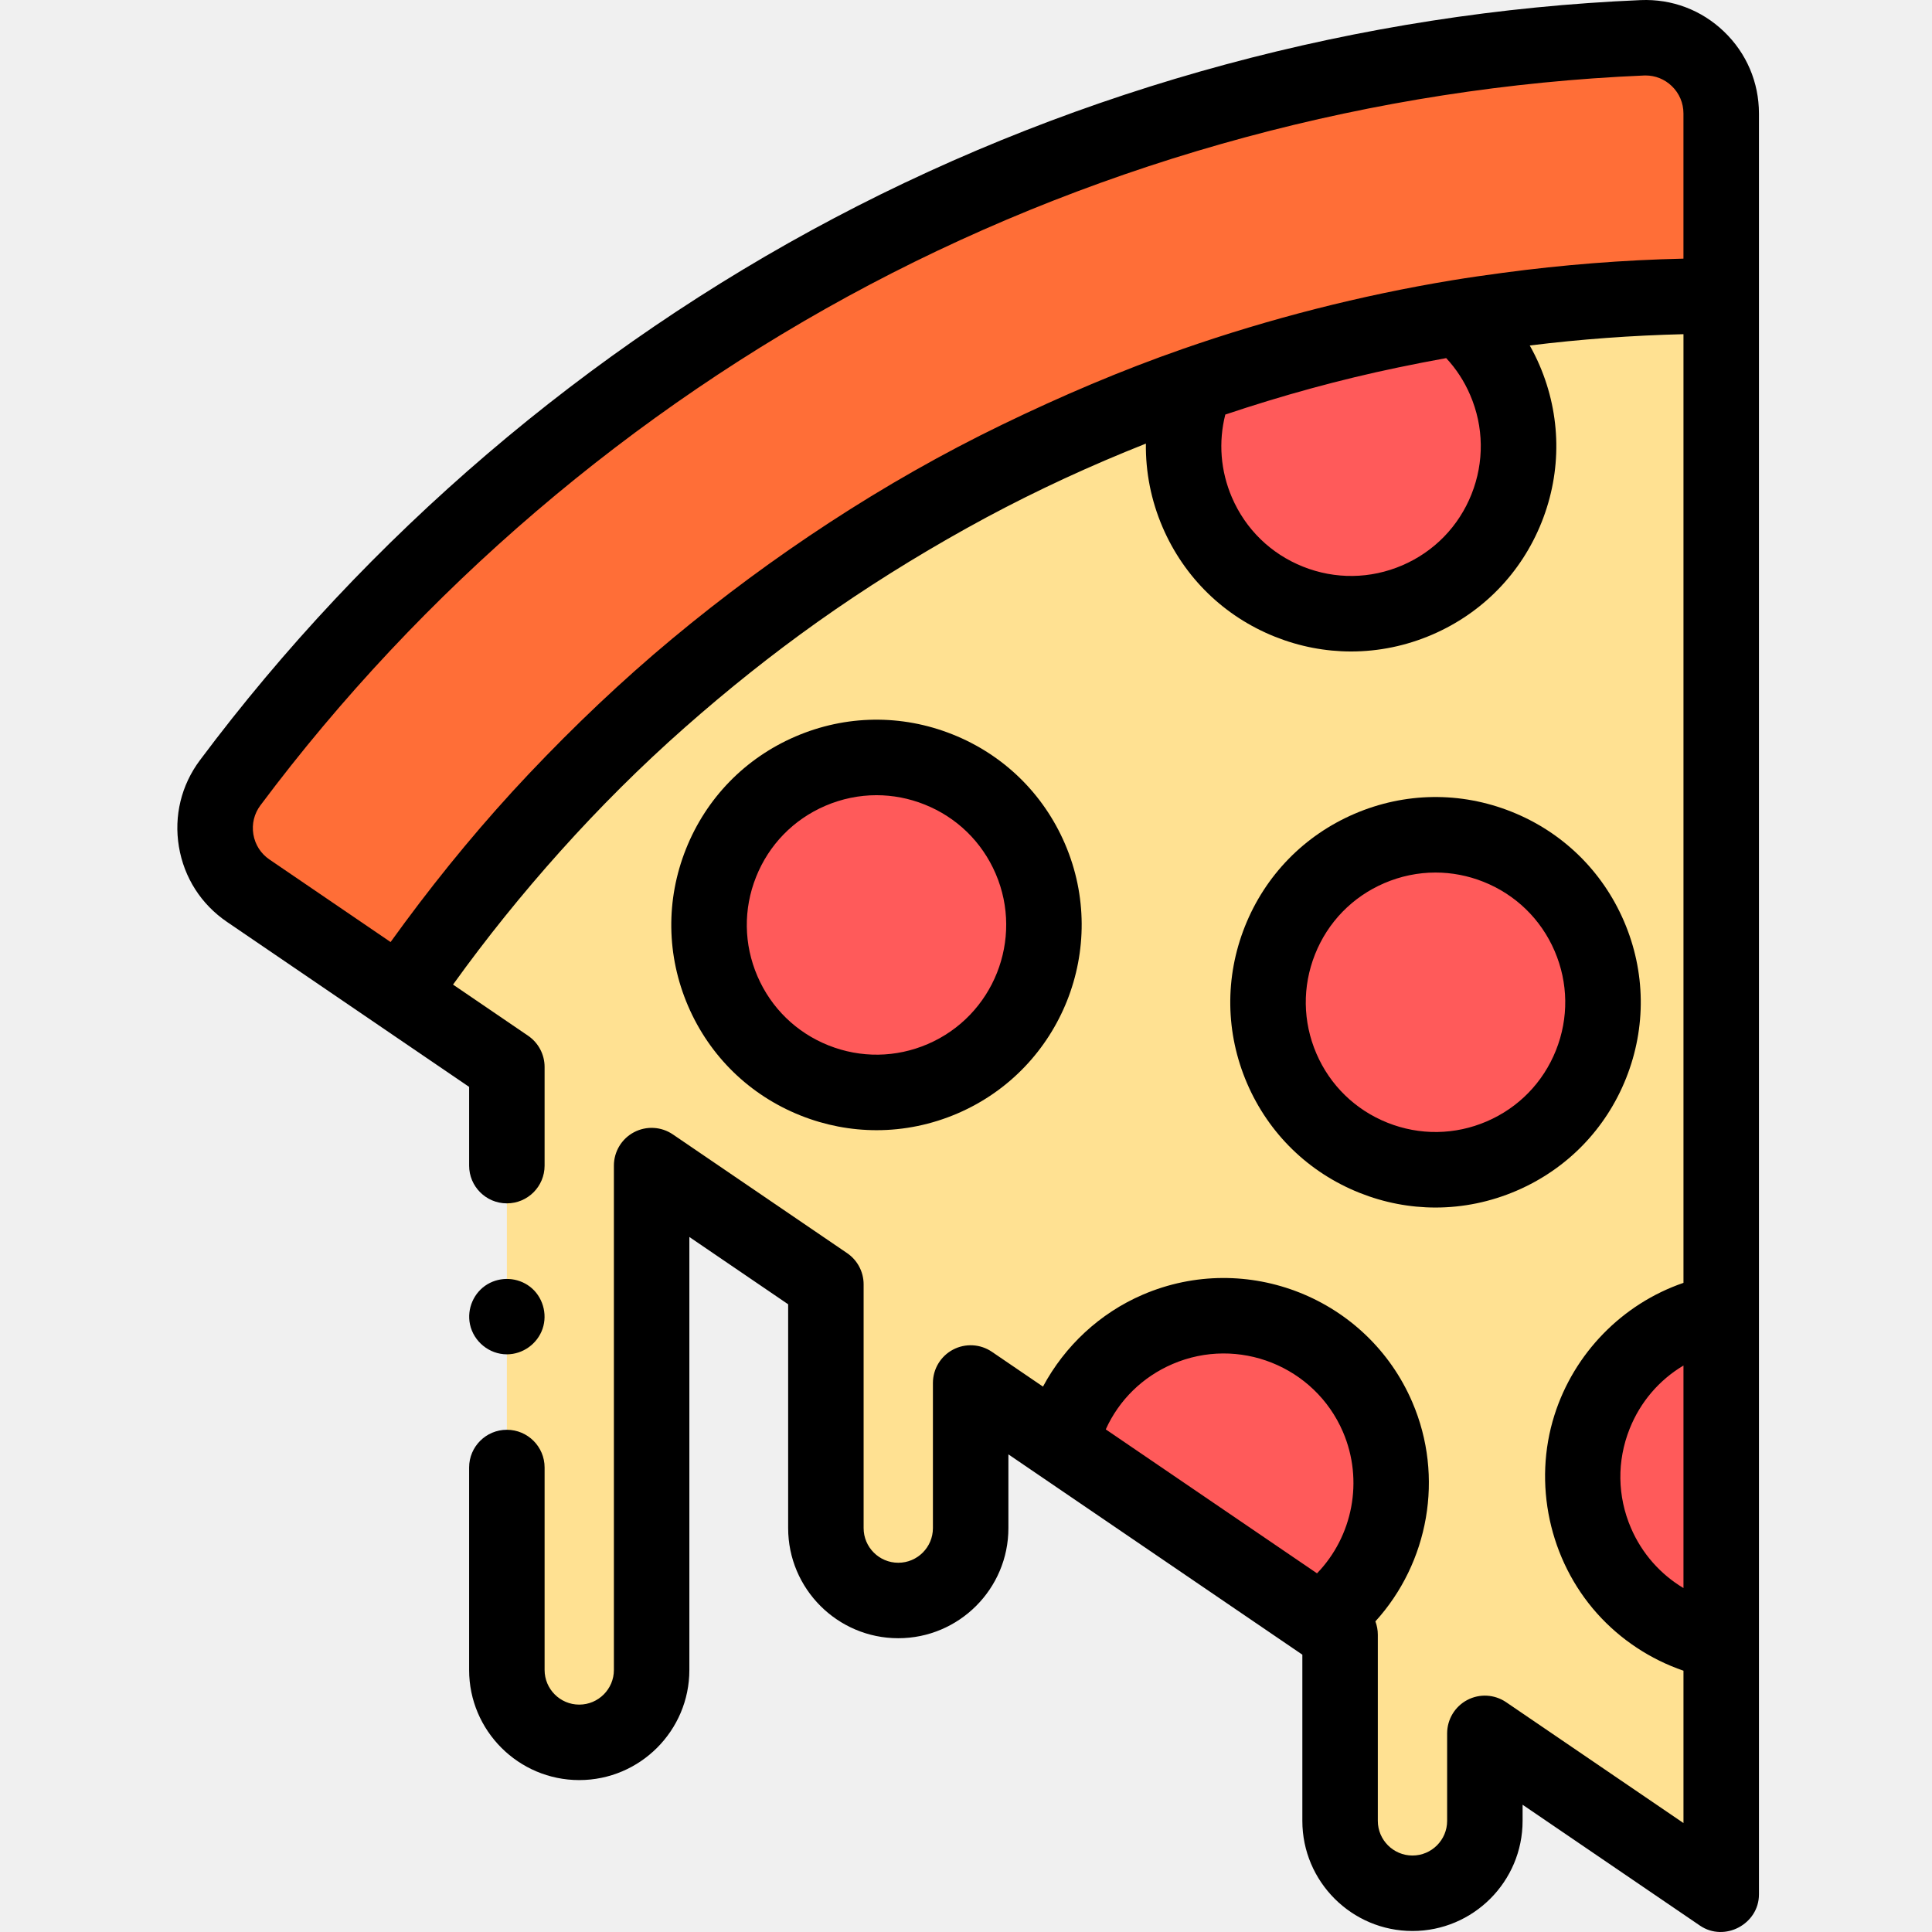
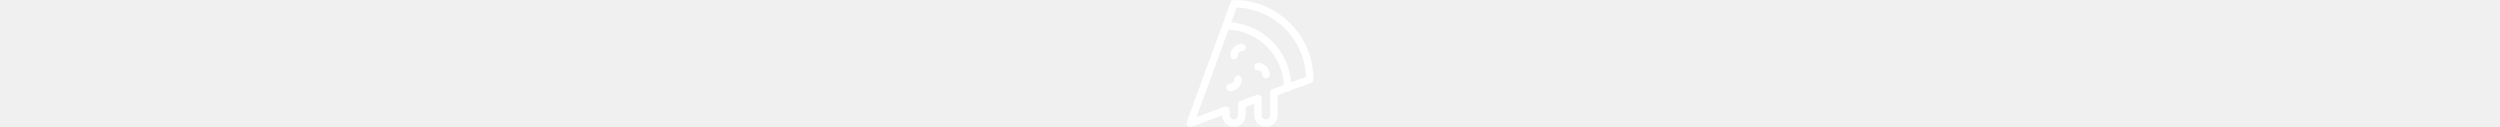
- <svg xmlns="http://www.w3.org/2000/svg" height="511pt" viewBox="-46 0 511 511.998" width="511pt">
-   <path d="m87.824 388.906v53.648c0 10.594 8.59 19.184 19.184 19.184s19.184-8.59 19.184-19.184v-133.66l46.18 31.469v64.602c0 10.594 8.59 19.18 19.184 19.18s19.18-8.586 19.18-19.18v-38.457l97.902 66.711v49.328c0 10.598 8.59 19.184 19.184 19.184s19.18-8.59 19.18-19.184v-23.184l62.637 42.676v-423.609c-145.477 0-273.82 73.336-350.094 185.051l28.281 19.27v26.148" fill="#ffe192" />
-   <path d="m409.637 78.43v-48.355c0-11.414-9.516-20.539-20.922-20.055-73.055 3.098-144.605 22.395-209.41 56.586-64.793 34.184-121.07 82.328-164.801 140.836-6.844 9.152-4.668 22.168 4.777 28.602l40.266 27.438c76.27-111.715 204.613-185.051 350.09-185.051zm0 0" fill="#ff6e37" />
-   <g fill="#ff5a5a">
-     <path d="m226.543 227.59c-9.684-22.508-35.777-32.902-58.285-23.219-22.508 9.684-32.902 35.777-23.219 58.285 9.68 22.508 35.777 32.902 58.285 23.219 22.508-9.68 32.902-35.777 23.219-58.285zm0 0" />
-     <path d="m374.676 248.086c-9.68-22.508-35.777-32.902-58.285-23.219-22.508 9.684-32.902 35.777-23.219 58.285 9.684 22.508 35.777 32.906 58.285 23.223 22.508-9.684 32.902-35.781 23.219-58.289zm0 0" />
-     <path d="m399.758 350.613c-22.504 9.684-32.902 35.777-23.219 58.285 6.137 14.266 18.867 23.656 33.098 26.16v-87.391c-3.328.586-6.641 1.551-9.879 2.945zm0 0" />
-     <path d="m318.578 375.508c-9.684-22.504-35.777-32.902-58.285-23.219-13.398 5.766-22.5 17.344-25.637 30.516l68.492 46.672c16.984-11.777 23.914-34.25 15.43-53.969zm0 0" />
-     <path d="m339.918 84.152c-23.941 3.965-47.203 9.938-69.609 17.738-4.18 10.535-4.352 22.664.484 33.895 9.684 22.508 35.777 32.906 58.285 23.223 22.508-9.684 32.902-35.781 23.219-58.289-2.863-6.652-7.164-12.234-12.379-16.566zm0 0" />
+ <svg xmlns="http://www.w3.org/2000/svg" fill="#ffffff" id="Layer_1" enable-background="new 0 0 512 512" height="26" viewBox="0 0 512 512" width="512">
+   <g>
+     <path d="m191.734 0c-6.293 0-11.917 3.928-14.083 9.836l-176.733 482c-2.012 5.485-.655 11.639 3.477 15.771 4.393 4.394 10.634 5.359 15.77 3.477l123.777-45.381c.447 25.605 21.415 46.297 47.125 46.297 25.989 0 47.134-21.144 47.134-47.133v-33.73l34.934-12.806v46.536c0 26.049 21.054 47.133 47.133 47.133 25.989 0 47.134-21.144 47.134-47.133v-81.104l134.763-49.413c5.908-2.166 9.836-7.791 9.836-14.083-.009-176.596-143.68-320.267-320.267-320.267zm155.502 359.204c-5.908 2.167-9.836 7.79-9.836 14.083v91.58c0 9.447-7.687 17.133-17.134 17.133-4.516 0-8.934-1.828-12.119-5.013-3.187-3.187-5.014-7.604-5.014-12.121v-68.01c0-10.323-10.276-17.706-20.163-14.083l-64.933 23.803c-5.909 2.166-9.838 7.79-9.838 14.083v44.208c0 9.447-7.687 17.133-17.134 17.133s-17.133-7.686-17.133-17.133v-20.638c0-10.388-10.357-17.677-20.163-14.083l-113.543 41.629 129.101-352.088c120.562 5.305 217.682 102.426 222.986 222.987zm74.463-27.305c-10.258-128.512-113.086-231.34-241.597-241.598l22.041-60.117c151.782 5.382 274.284 127.884 279.673 279.673z" />
+     <path d="m223.851 176.733c-25.98 0-47.117 21.137-47.117 47.117v.016c0 8.284 6.716 14.992 15 14.992s15-6.724 15-15.008c0-9.438 7.679-17.117 17.133-17.117 8.284 0 14.992-6.716 14.992-15s-6.724-15-15.008-15z" />
+     <path d="m288.134 253.596c-8.284 0-15 6.716-15 15s6.716 15 15 15c9.447 0 17.133 7.686 17.133 17.133 0 8.284 6.716 15 15 15s15-6.716 15-15c0-25.989-21.144-47.133-47.133-47.133z" />
+     <path d="m207.8 305.267c-8.284 0-15 6.716-15 15 0 9.447-7.686 17.133-17.133 17.133-8.284 0-15 6.716-15 15s6.716 15 15 15c25.989 0 47.133-21.144 47.133-47.133 0-8.285-6.716-15-15-15z" />
  </g>
-   <path d="m410.371 8.363c-5.973-5.727-13.812-8.684-22.078-8.336-74.152 3.148-148.035 23.109-213.656 57.734-65.609 34.617-123.754 84.305-168.145 143.691-4.957 6.629-6.938 14.781-5.574 22.949 1.367 8.172 5.887 15.242 12.73 19.906l40.266 27.438s.004.004.004.004l23.906 16.289v20.863c0 5.523 4.477 10 10 10 5.523 0 10-4.477 10-10v-26.148c0-3.309-1.637-6.402-4.367-8.266l-19.898-13.559c8.82-12.277 18.312-24.043 28.402-35.301 10.371-11.574 21.418-22.598 33.078-32.883 11.223-9.898 22.91-19.25 35.113-27.918 12.68-9.004 25.867-17.238 39.453-24.805 13.609-7.586 27.727-14.328 42.133-20.266 1.805-.742 3.617-1.477 5.434-2.199-.098 7.531 1.371 15.059 4.434 22.18 5.738 13.34 16.328 23.648 29.82 29.02 6.512 2.598 13.324 3.891 20.129 3.891 7.293 0 14.578-1.488 21.477-4.453 13.34-5.742 23.645-16.332 29.02-29.82 5.375-13.492 5.172-28.266-.566-41.605-.766-1.785-1.637-3.52-2.586-5.211 13.52-1.672 27.121-2.668 40.738-2.996v251.406c-16.238 5.57-29.008 18.684-34.195 35.051-5.742 18.121-1.348 38.422 11.316 52.582 6.176 6.906 14.117 12.152 22.879 15.152v40.371l-47-32.027c-3.066-2.086-7.031-2.312-10.309-.578-3.273 1.734-5.324 5.137-5.324 8.844v23.184c0 5.066-4.121 9.184-9.184 9.184s-9.184-4.121-9.184-9.184v-49.328c0-1.227-.227-2.422-.645-3.535 14.082-15.48 18.32-38.262 9.773-58.125-11.844-27.535-43.887-40.301-71.426-28.453-11.387 4.898-20.672 13.602-26.438 24.359l-13.535-9.223c-3.062-2.086-7.027-2.309-10.305-.578-3.277 1.734-5.328 5.137-5.328 8.84v38.461c0 5.062-4.117 9.18-9.18 9.18s-9.184-4.121-9.184-9.18v-64.602c0-3.309-1.637-6.402-4.367-8.266l-46.184-31.465c-3.059-2.086-7.027-2.312-10.305-.578-3.277 1.73-5.324 5.137-5.324 8.84v133.66c0 5.066-4.121 9.184-9.184 9.184s-9.18-4.121-9.18-9.184v-53.648c0-5.523-4.48-10-10.004-10-5.523 0-10 4.477-10 10v53.648c0 16.094 13.094 29.184 29.184 29.184 16.09 0 29.184-13.09 29.184-29.184v-114.742l26.18 17.836v59.316c0 16.09 13.09 29.18 29.184 29.18 16.09 0 29.184-13.09 29.184-29.18v-19.543l8.281 5.645c.004 0 .004.004.008.004l68.492 46.672 1.117.762v44.043c0 16.09 13.09 29.184 29.184 29.184 16.09 0 29.184-13.094 29.184-29.184v-4.273l47.004 32.031c6.523 4.445 15.633-.406 15.633-8.266v-471.961c-.004-8.277-3.293-15.988-9.27-21.715zm-163.832 370.438c3.492-7.738 9.703-13.883 17.703-17.324 17.41-7.488 37.66.578 45.152 17.984 5.539 12.883 2.586 27.707-6.871 37.488l-37-25.211zm-225.891-157.688c-.457-2.738.207-5.465 1.863-7.688 42.625-57.023 98.457-104.734 161.457-137.977 63.02-33.25 133.961-52.418 205.168-55.438.148-.008.297-.012.441-.012 2.602 0 5.059.984 6.953 2.801 2 1.922 3.102 4.504 3.102 7.273v38.469c-15.988.363-31.961 1.629-47.809 3.754-4.52.609-9.047 1.246-13.543 1.988-24.18 4.004-48.156 10.113-71.262 18.16-16.348 5.691-32.34 12.539-47.914 20.082-15.805 7.648-31.145 16.395-45.844 25.996-14.457 9.445-28.344 19.703-41.617 30.746-13.391 11.145-26.023 23.172-37.992 35.824-11.75 12.426-22.688 25.641-32.859 39.379-1.273 1.719-2.535 3.445-3.781 5.18l-32.102-21.875c-2.289-1.559-3.805-3.926-4.262-6.664zm322.82-90.145c-3.398 8.527-9.91 15.223-18.344 18.852-8.434 3.625-17.77 3.754-26.297.355-8.527-3.395-15.223-9.91-18.852-18.344-3.02-7.023-3.609-14.68-1.758-21.969 15.004-5.031 30.316-9.262 45.812-12.48 4.234-.879 8.473-1.719 12.727-2.48 2.656 2.852 4.785 6.121 6.352 9.77 3.629 8.434 3.754 17.77.359 26.297zm42.258 273.977c-3.629-8.43-3.754-17.77-.359-26.297 2.828-7.098 7.816-12.922 14.27-16.77v58.973c-6.109-3.652-11.008-9.16-13.91-15.906zm0 0" />
-   <path d="m165.672 295.625c6.512 2.594 13.324 3.887 20.129 3.887 7.293 0 14.578-1.484 21.477-4.453 27.535-11.848 40.301-43.891 28.453-71.426-5.738-13.34-16.328-23.648-29.82-29.02-13.488-5.375-28.266-5.176-41.605.566-13.34 5.738-23.645 16.328-29.02 29.82-5.375 13.488-5.172 28.266.566 41.605 5.738 13.34 16.328 23.645 29.82 29.02zm-11.805-63.223c3.395-8.527 9.91-15.223 18.344-18.852 4.359-1.875 8.965-2.816 13.574-2.816 4.301 0 8.605.82 12.723 2.461 8.527 3.395 15.223 9.91 18.852 18.34 7.488 17.406-.582 37.66-17.988 45.148-8.43 3.629-17.77 3.754-26.297.359-8.527-3.398-15.223-9.914-18.848-18.344-3.629-8.434-3.758-17.773-.359-26.297zm0 0" />
-   <path d="m313.805 316.117c6.512 2.598 13.324 3.891 20.129 3.891 7.293 0 14.578-1.488 21.477-4.457 13.34-5.738 23.645-16.328 29.02-29.816 5.375-13.492 5.176-28.266-.566-41.609-5.738-13.336-16.328-23.645-29.816-29.02-13.492-5.375-28.27-5.172-41.605.566-13.34 5.738-23.648 16.328-29.023 29.82-5.371 13.492-5.172 28.266.566 41.605s16.328 23.648 29.82 29.02zm-11.805-63.223c3.395-8.527 9.91-15.219 18.344-18.848 4.359-1.875 8.965-2.816 13.574-2.816 4.301 0 8.605.816 12.723 2.457 8.527 3.398 15.223 9.914 18.852 18.344 3.625 8.434 3.754 17.773.355 26.301-3.398 8.523-9.91 15.219-18.344 18.848-8.43 3.625-17.77 3.754-26.297.355-8.527-3.395-15.223-9.91-18.852-18.34-3.625-8.434-3.75-17.773-.355-26.301zm0 0" />
-   <path d="m87.832 358.91c4.23 0 8.082-2.777 9.453-6.766 1.375-3.996.008-8.613-3.367-11.18-3.238-2.461-7.73-2.707-11.227-.633-3.617 2.145-5.504 6.492-4.648 10.605.957 4.582 5.102 7.973 9.789 7.973zm0 0" />
</svg>
